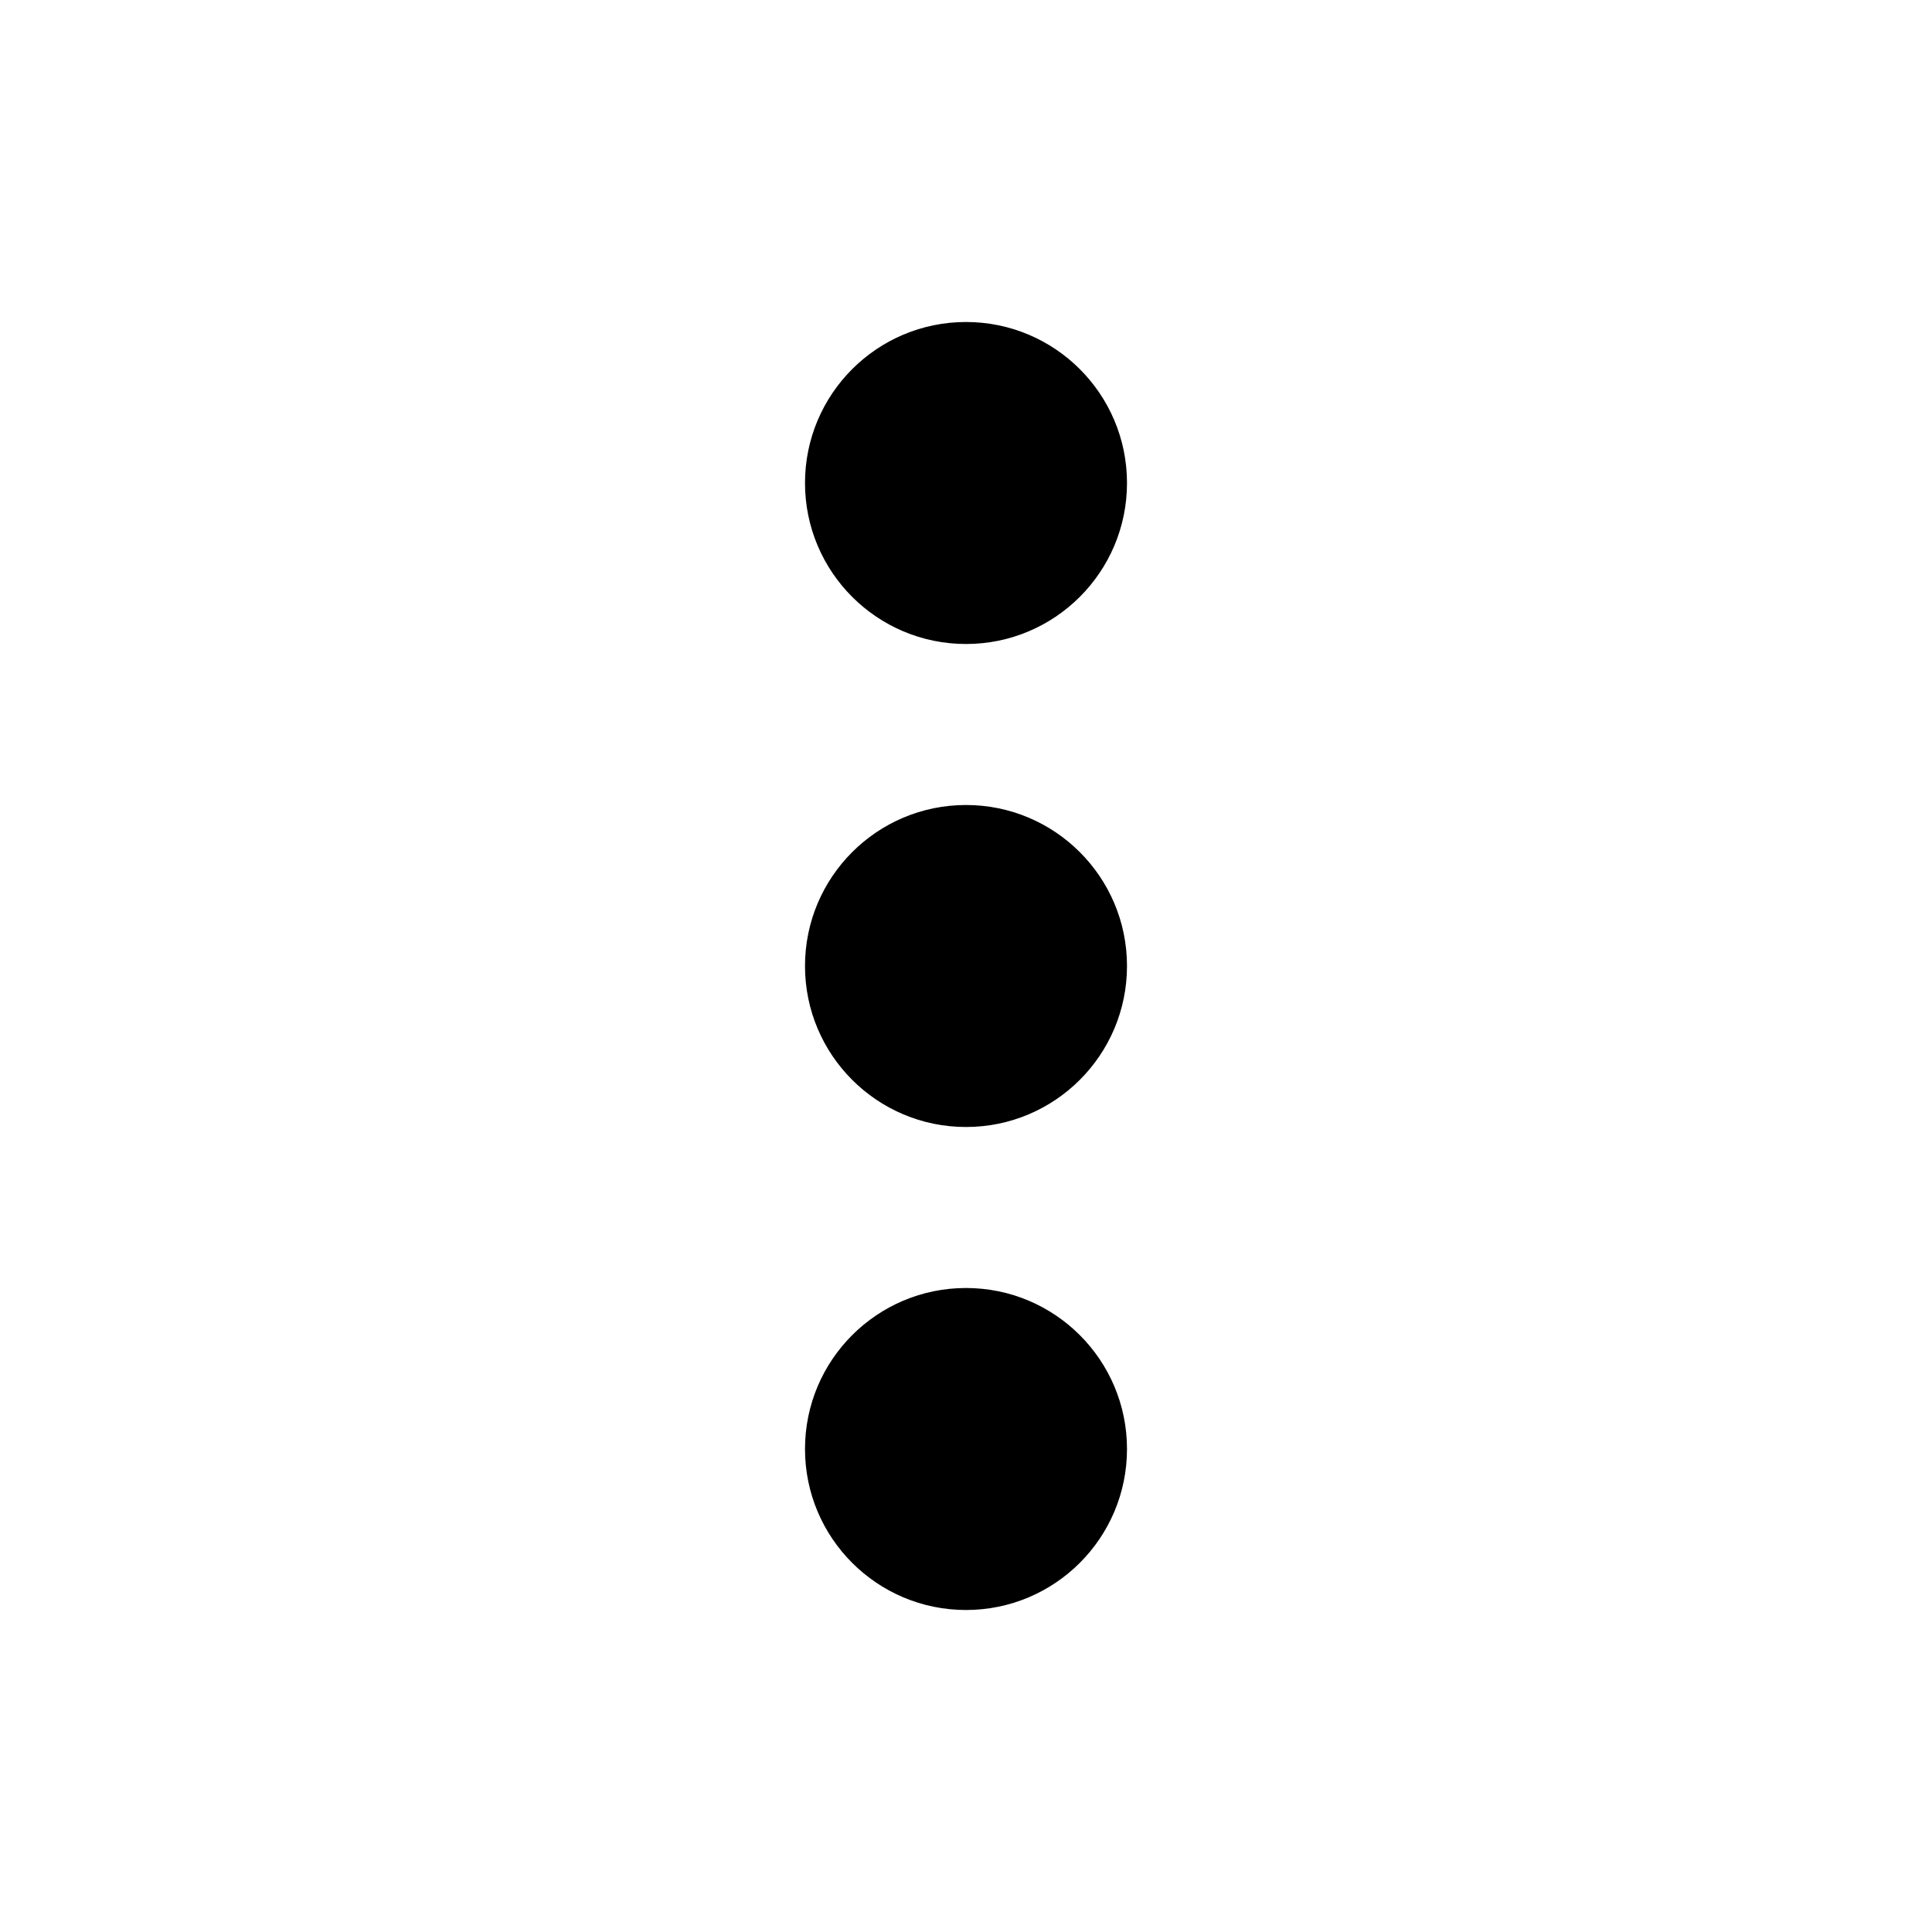
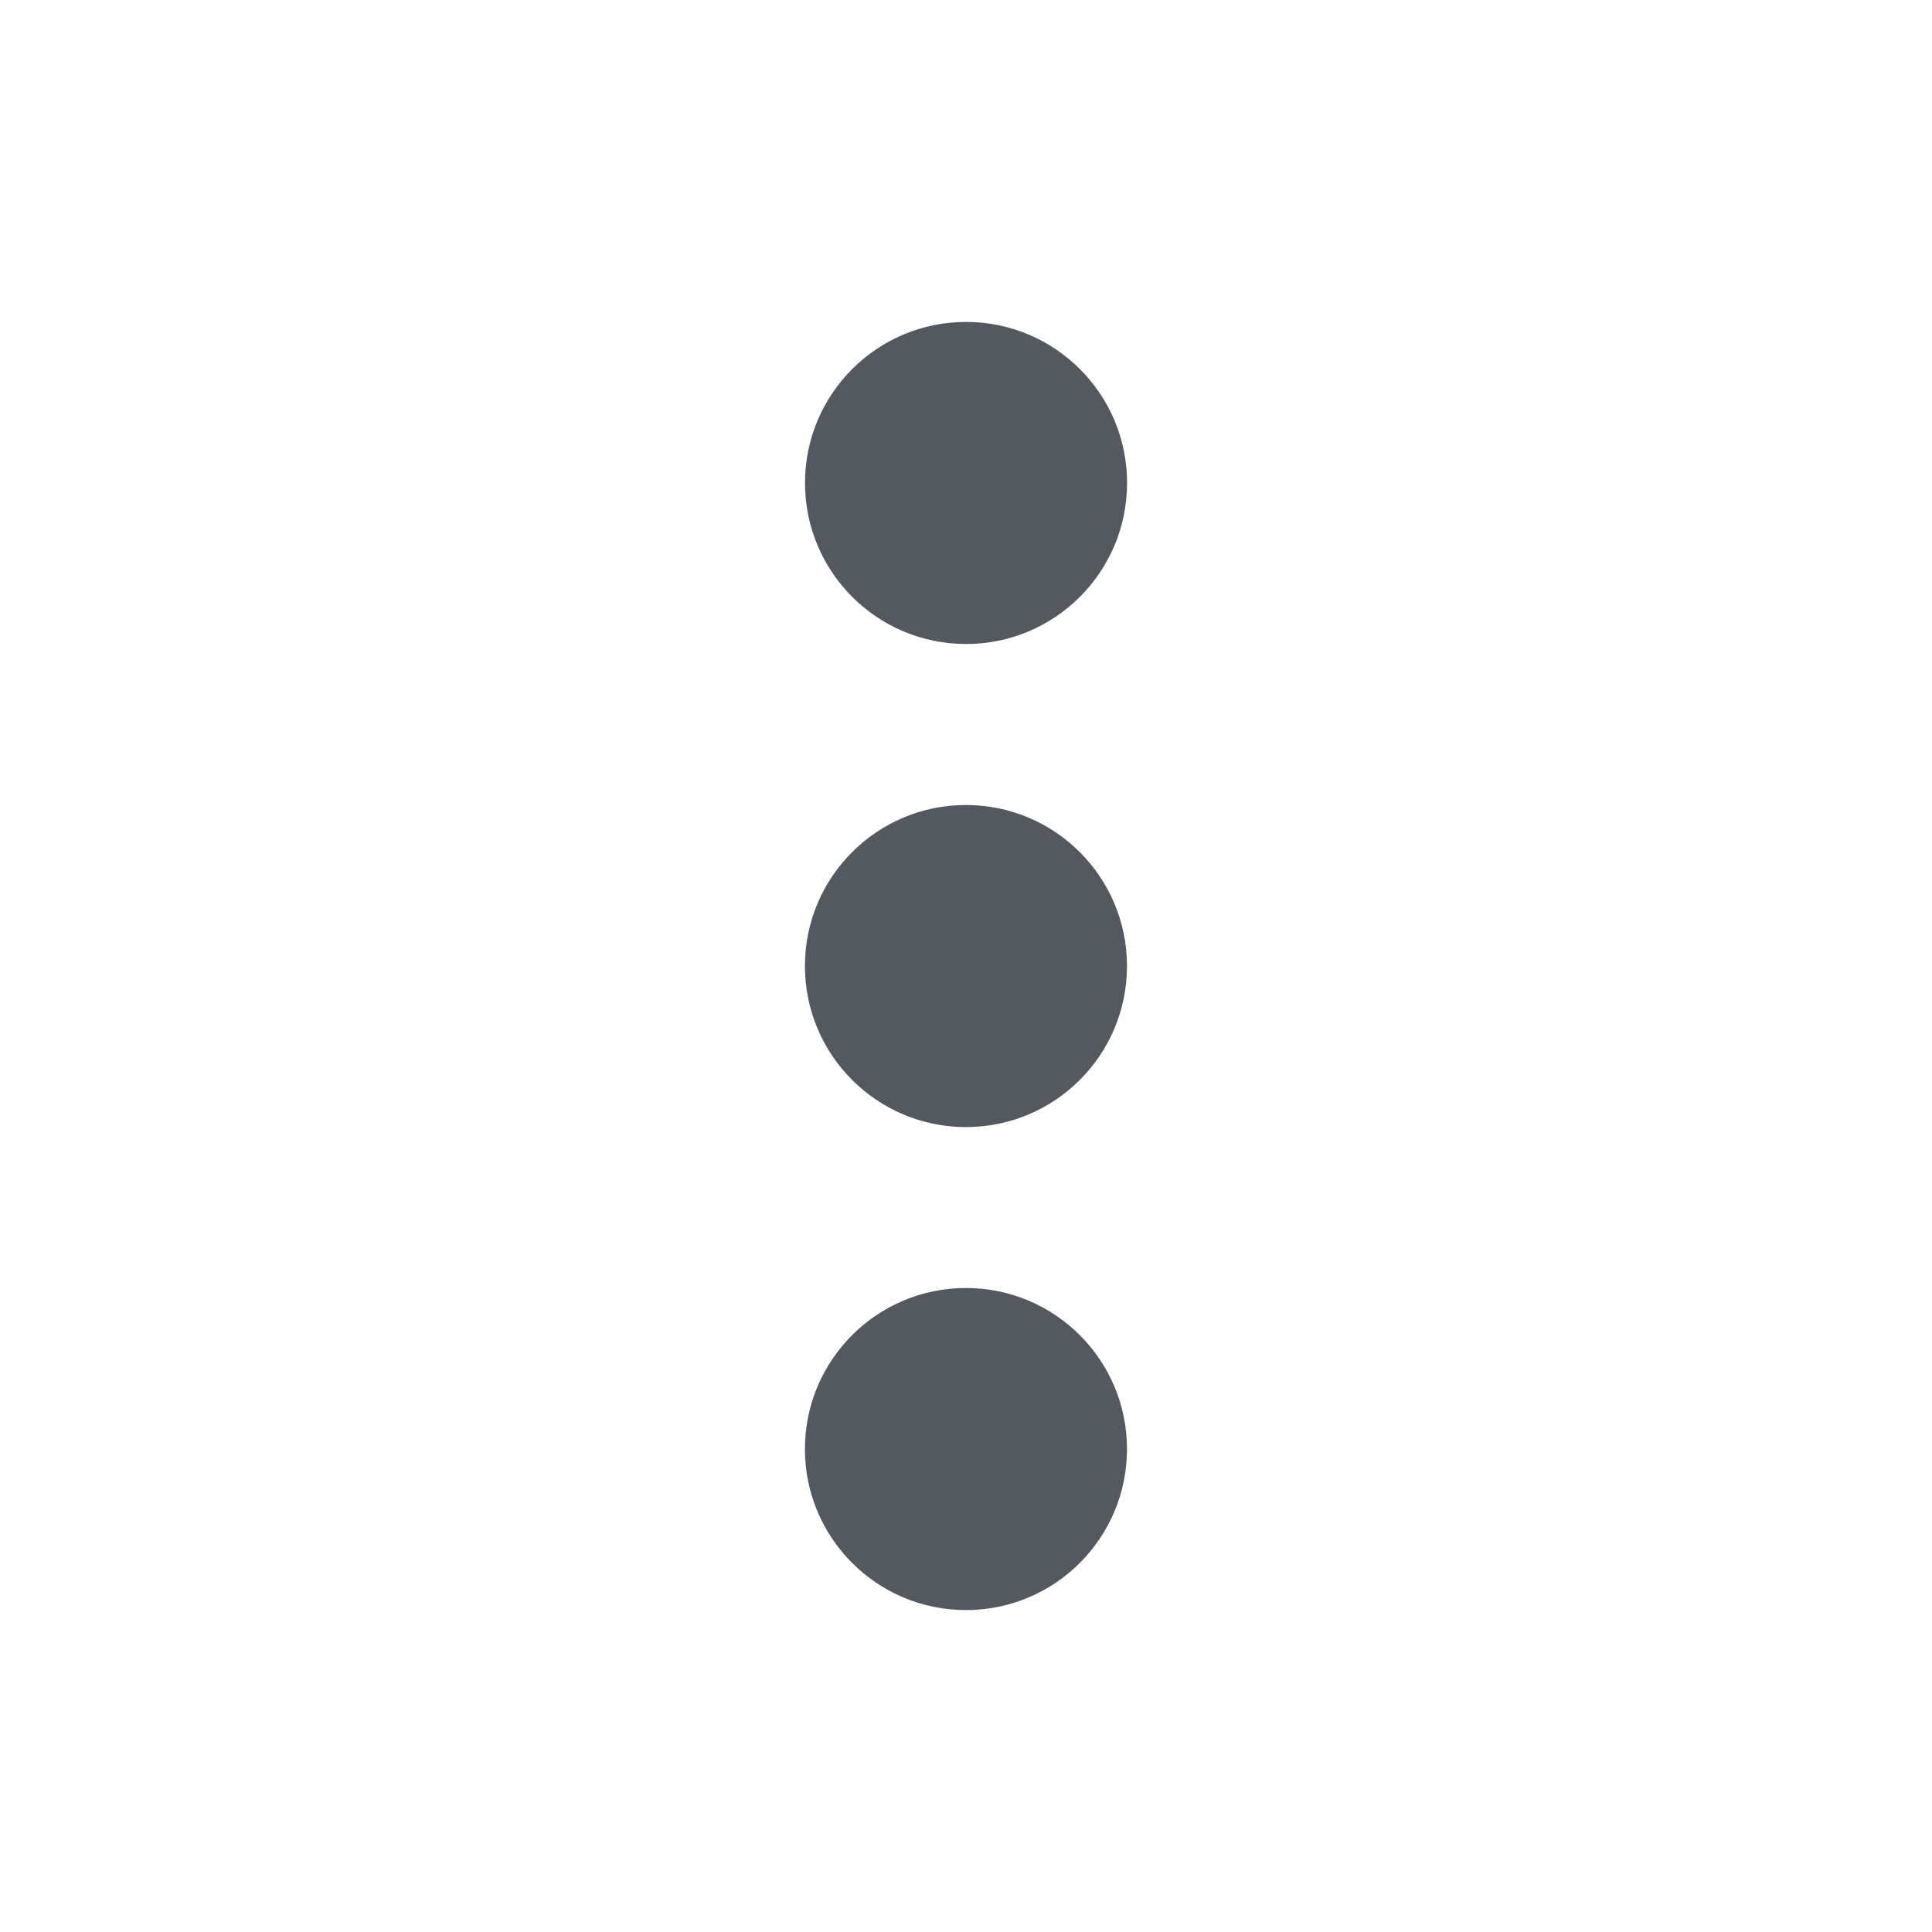
- <svg xmlns="http://www.w3.org/2000/svg" viewBox="0 0 24 24">
-   <g id="dots">
-     <g id="dots-2" data-name="dots">
-       <circle cx="12" cy="6" r="2" />
-       <circle cx="12" cy="12" r="2" />
-       <circle cx="12" cy="18" r="2" />
-     </g>
-   </g>
+ <svg xmlns="http://www.w3.org/2000/svg" xmlns:xlink="http://www.w3.org/1999/xlink" width="24" height="24" viewBox="0 0 24 24">
+   <defs>
+     <path id="a" d="M12 8a2 2 0 1 1 .001-4.001A2 2 0 0 1 12 8zm0 2a2 2 0 1 1-.001 4.001A2 2 0 0 1 12 10zm0 6a2 2 0 1 1-.001 4.001A2 2 0 0 1 12 16z" />
+   </defs>
+   <use fill="#53595E" fill-rule="evenodd" xlink:href="#a" />
</svg>
